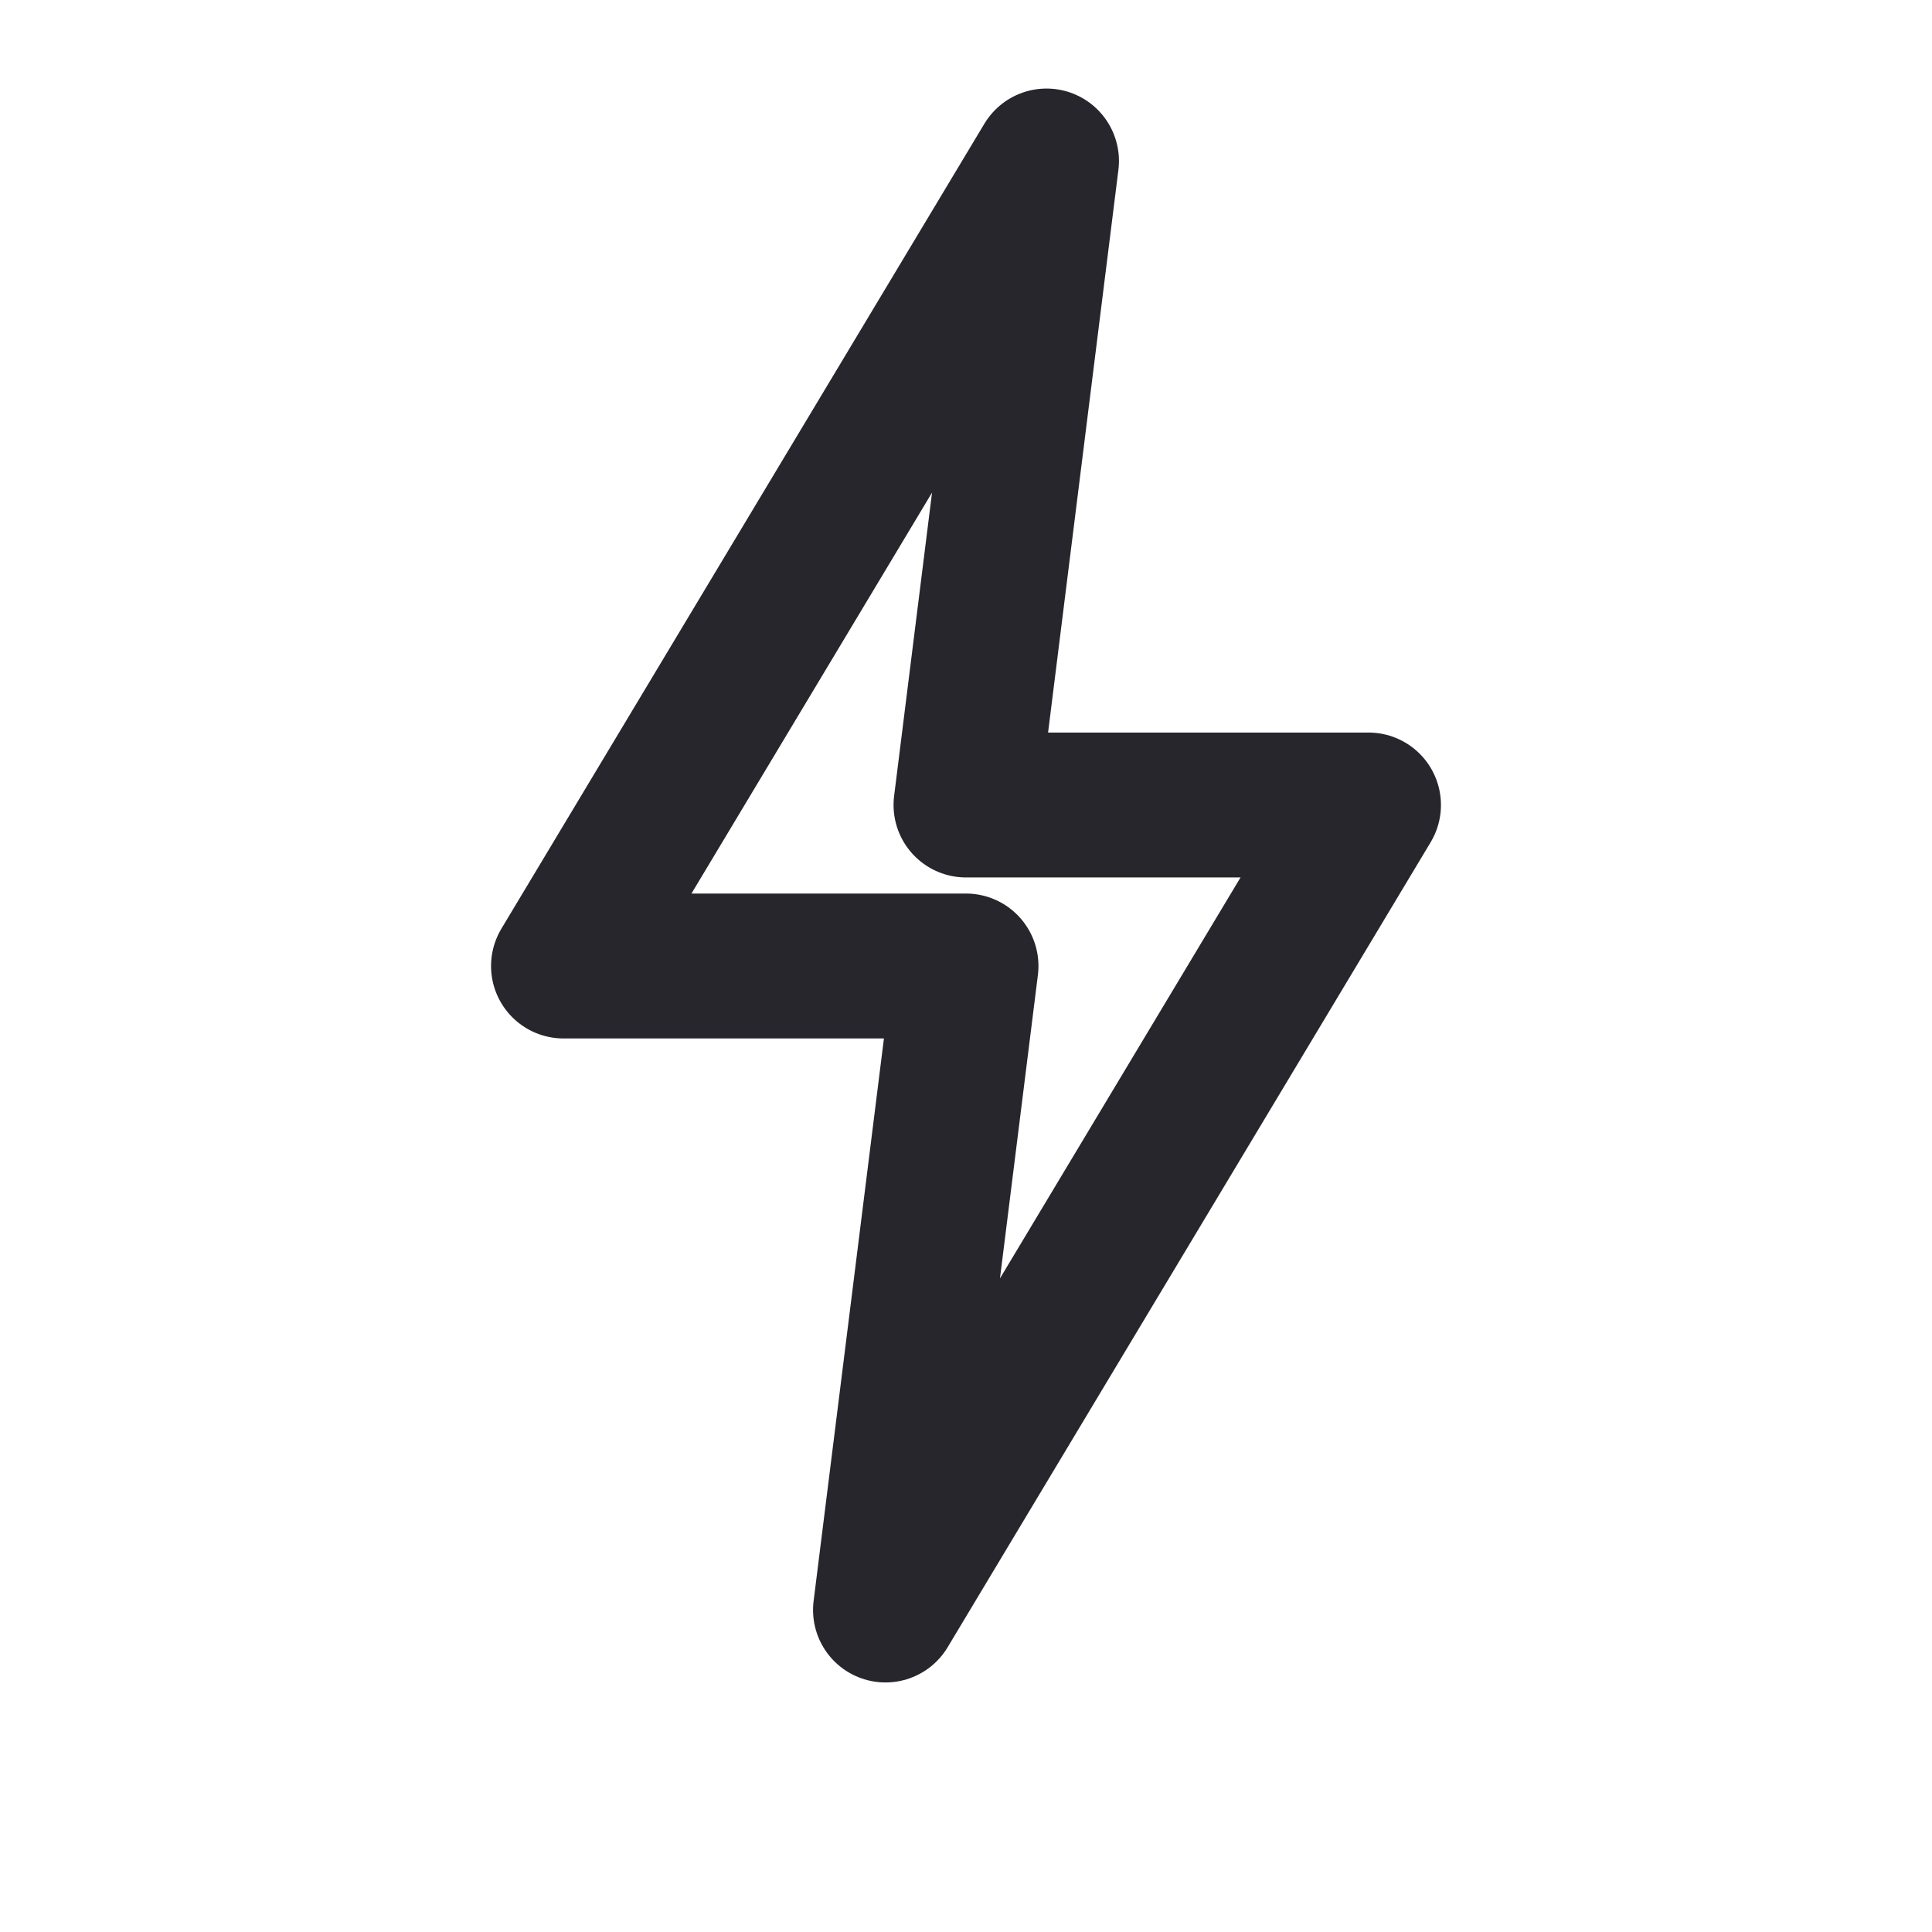
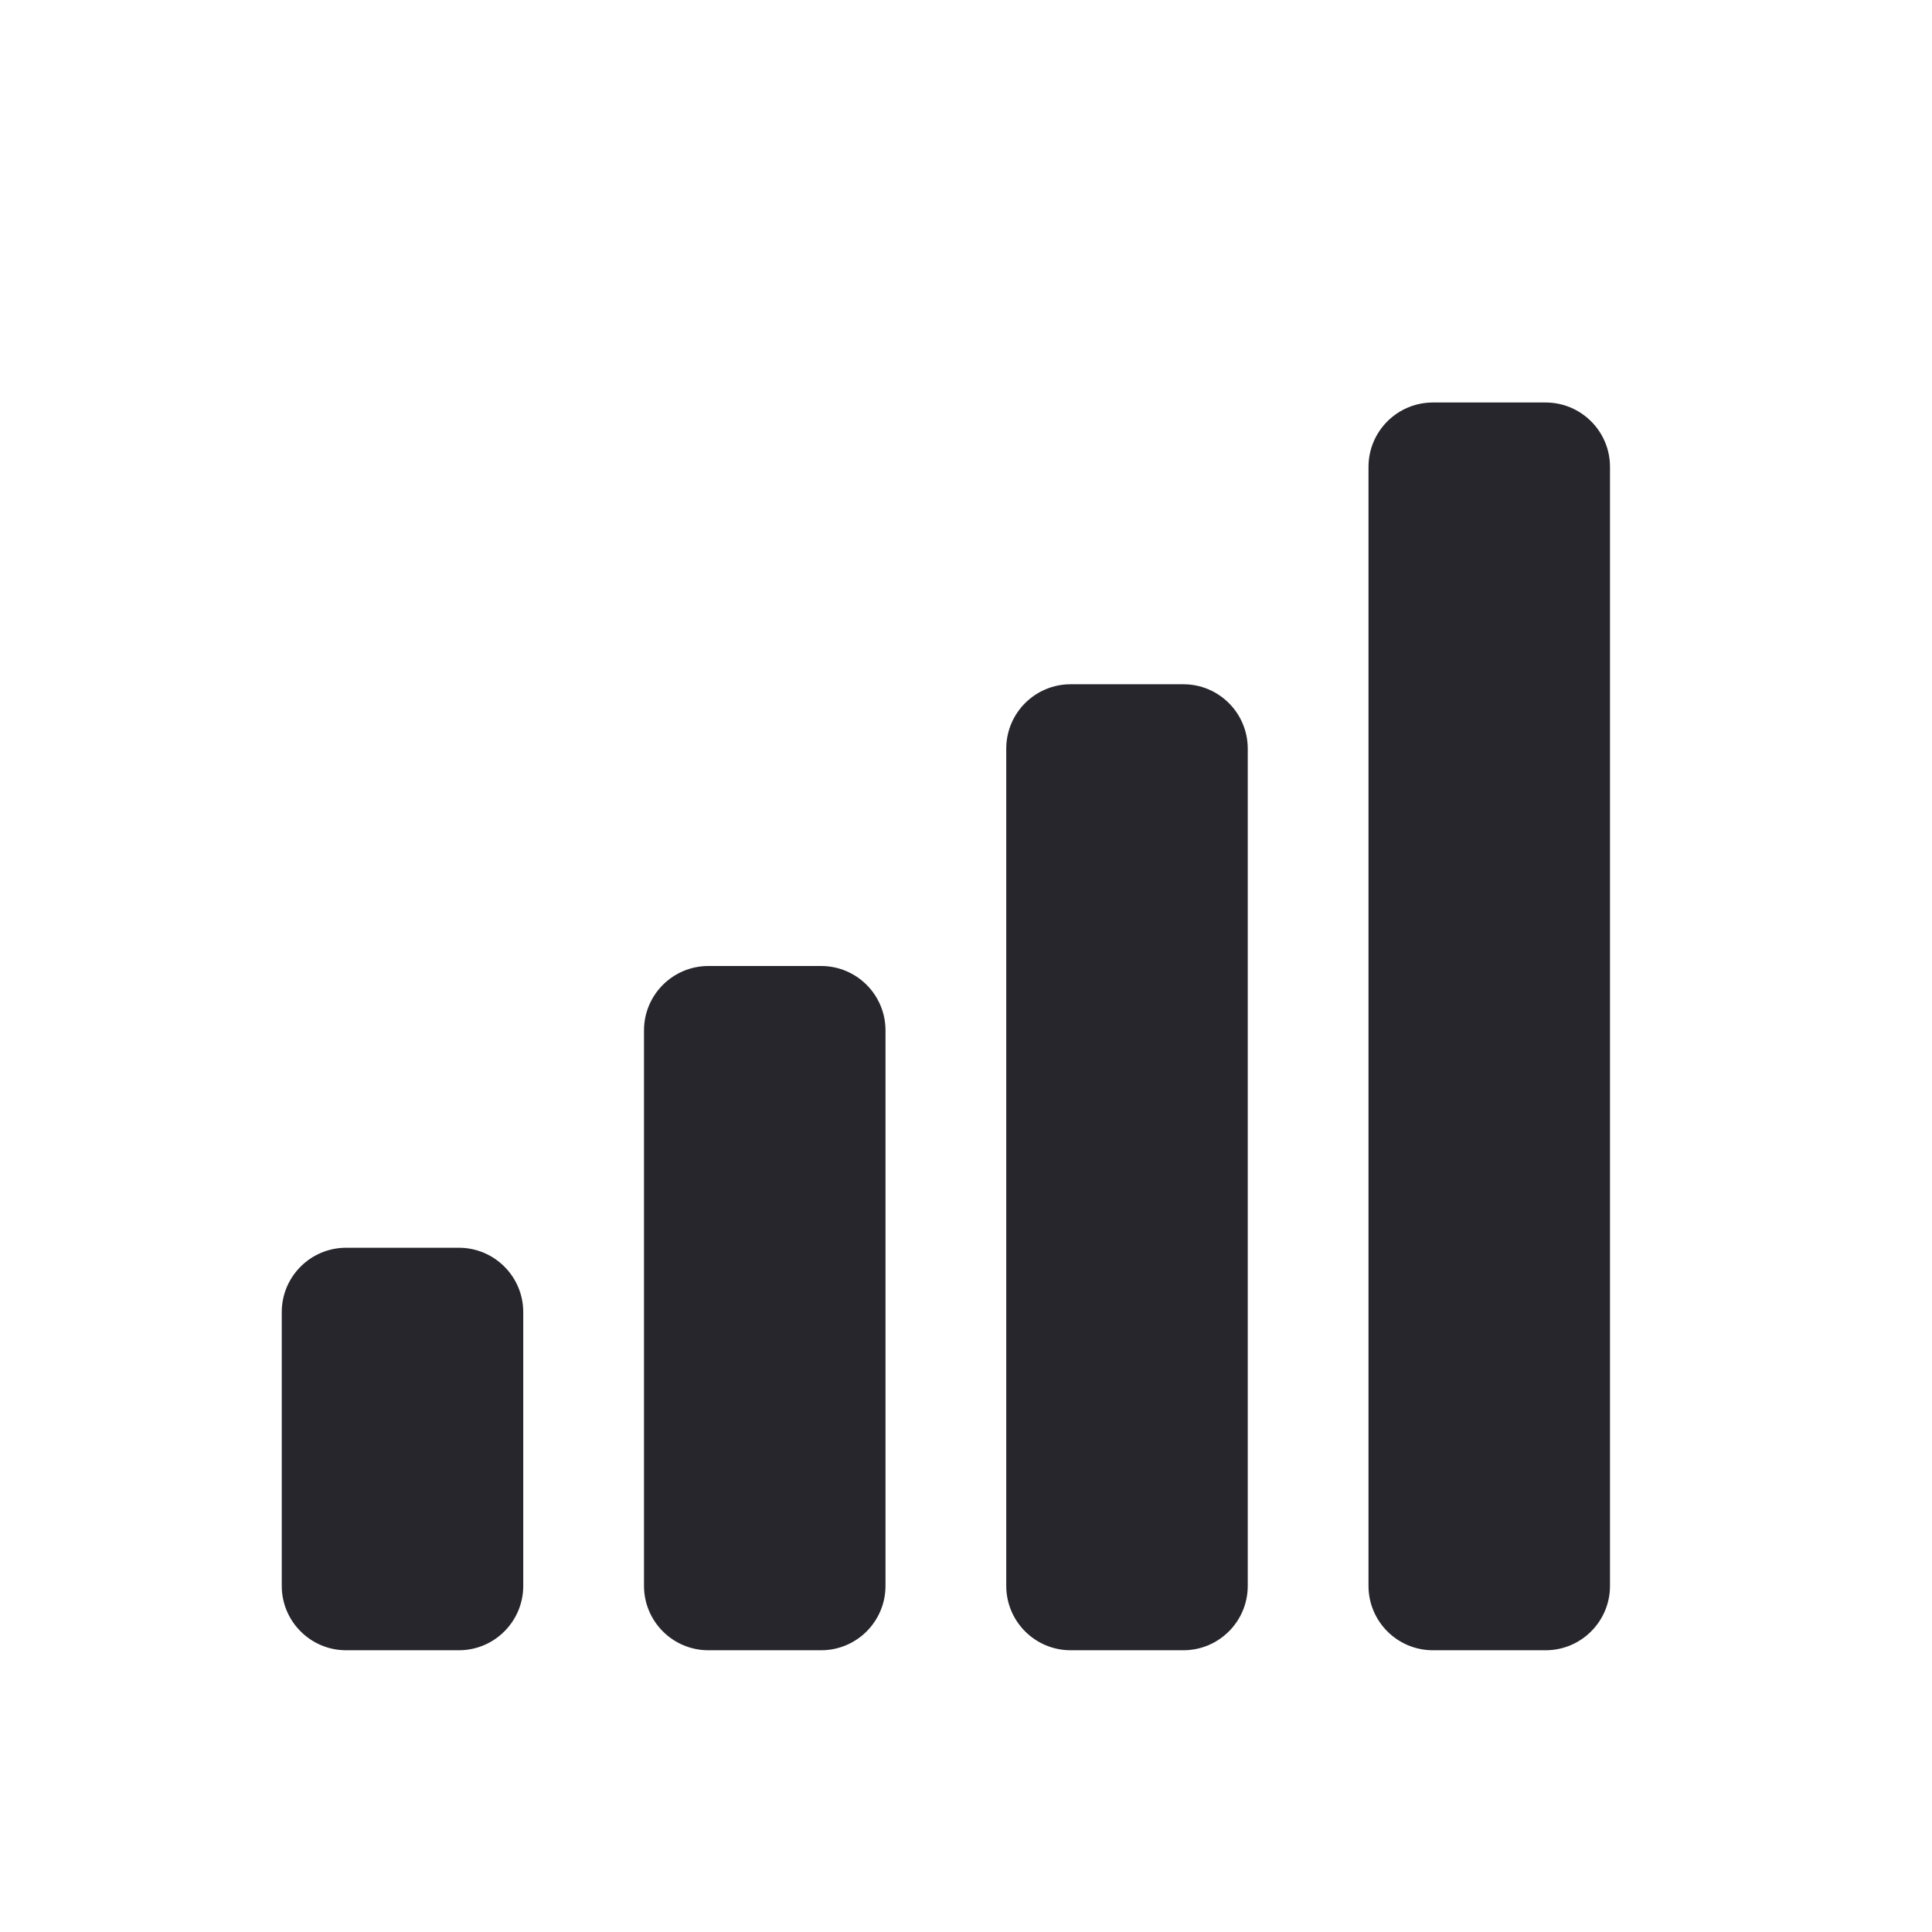
- <svg xmlns="http://www.w3.org/2000/svg" width="24" height="24" viewBox="0 0 24 24" fill="none" stroke="#26262C" stroke-width="1.8" stroke-linecap="round" stroke-linejoin="round">
-   <path d="M13 2l-6 10h5l-1 8l6 -10h-5z" />
+ <svg xmlns="http://www.w3.org/2000/svg" width="24" height="24" viewBox="0 0 24 24" fill="none" stroke="#26262C" stroke-width="1.6" stroke-linecap="round" stroke-linejoin="round">
+   <g fill="#26262C" stroke="none">
+     <rect x="3.5" y="15.5" width="3" height="5" rx="0.8" />
+     <rect x="8" y="12" width="3" height="8.5" rx="0.8" />
+     <rect x="12.5" y="8.5" width="3" height="12" rx="0.8" />
+     <rect x="17" y="5" width="3" height="15.5" rx="0.8" />
+   </g>
</svg>
